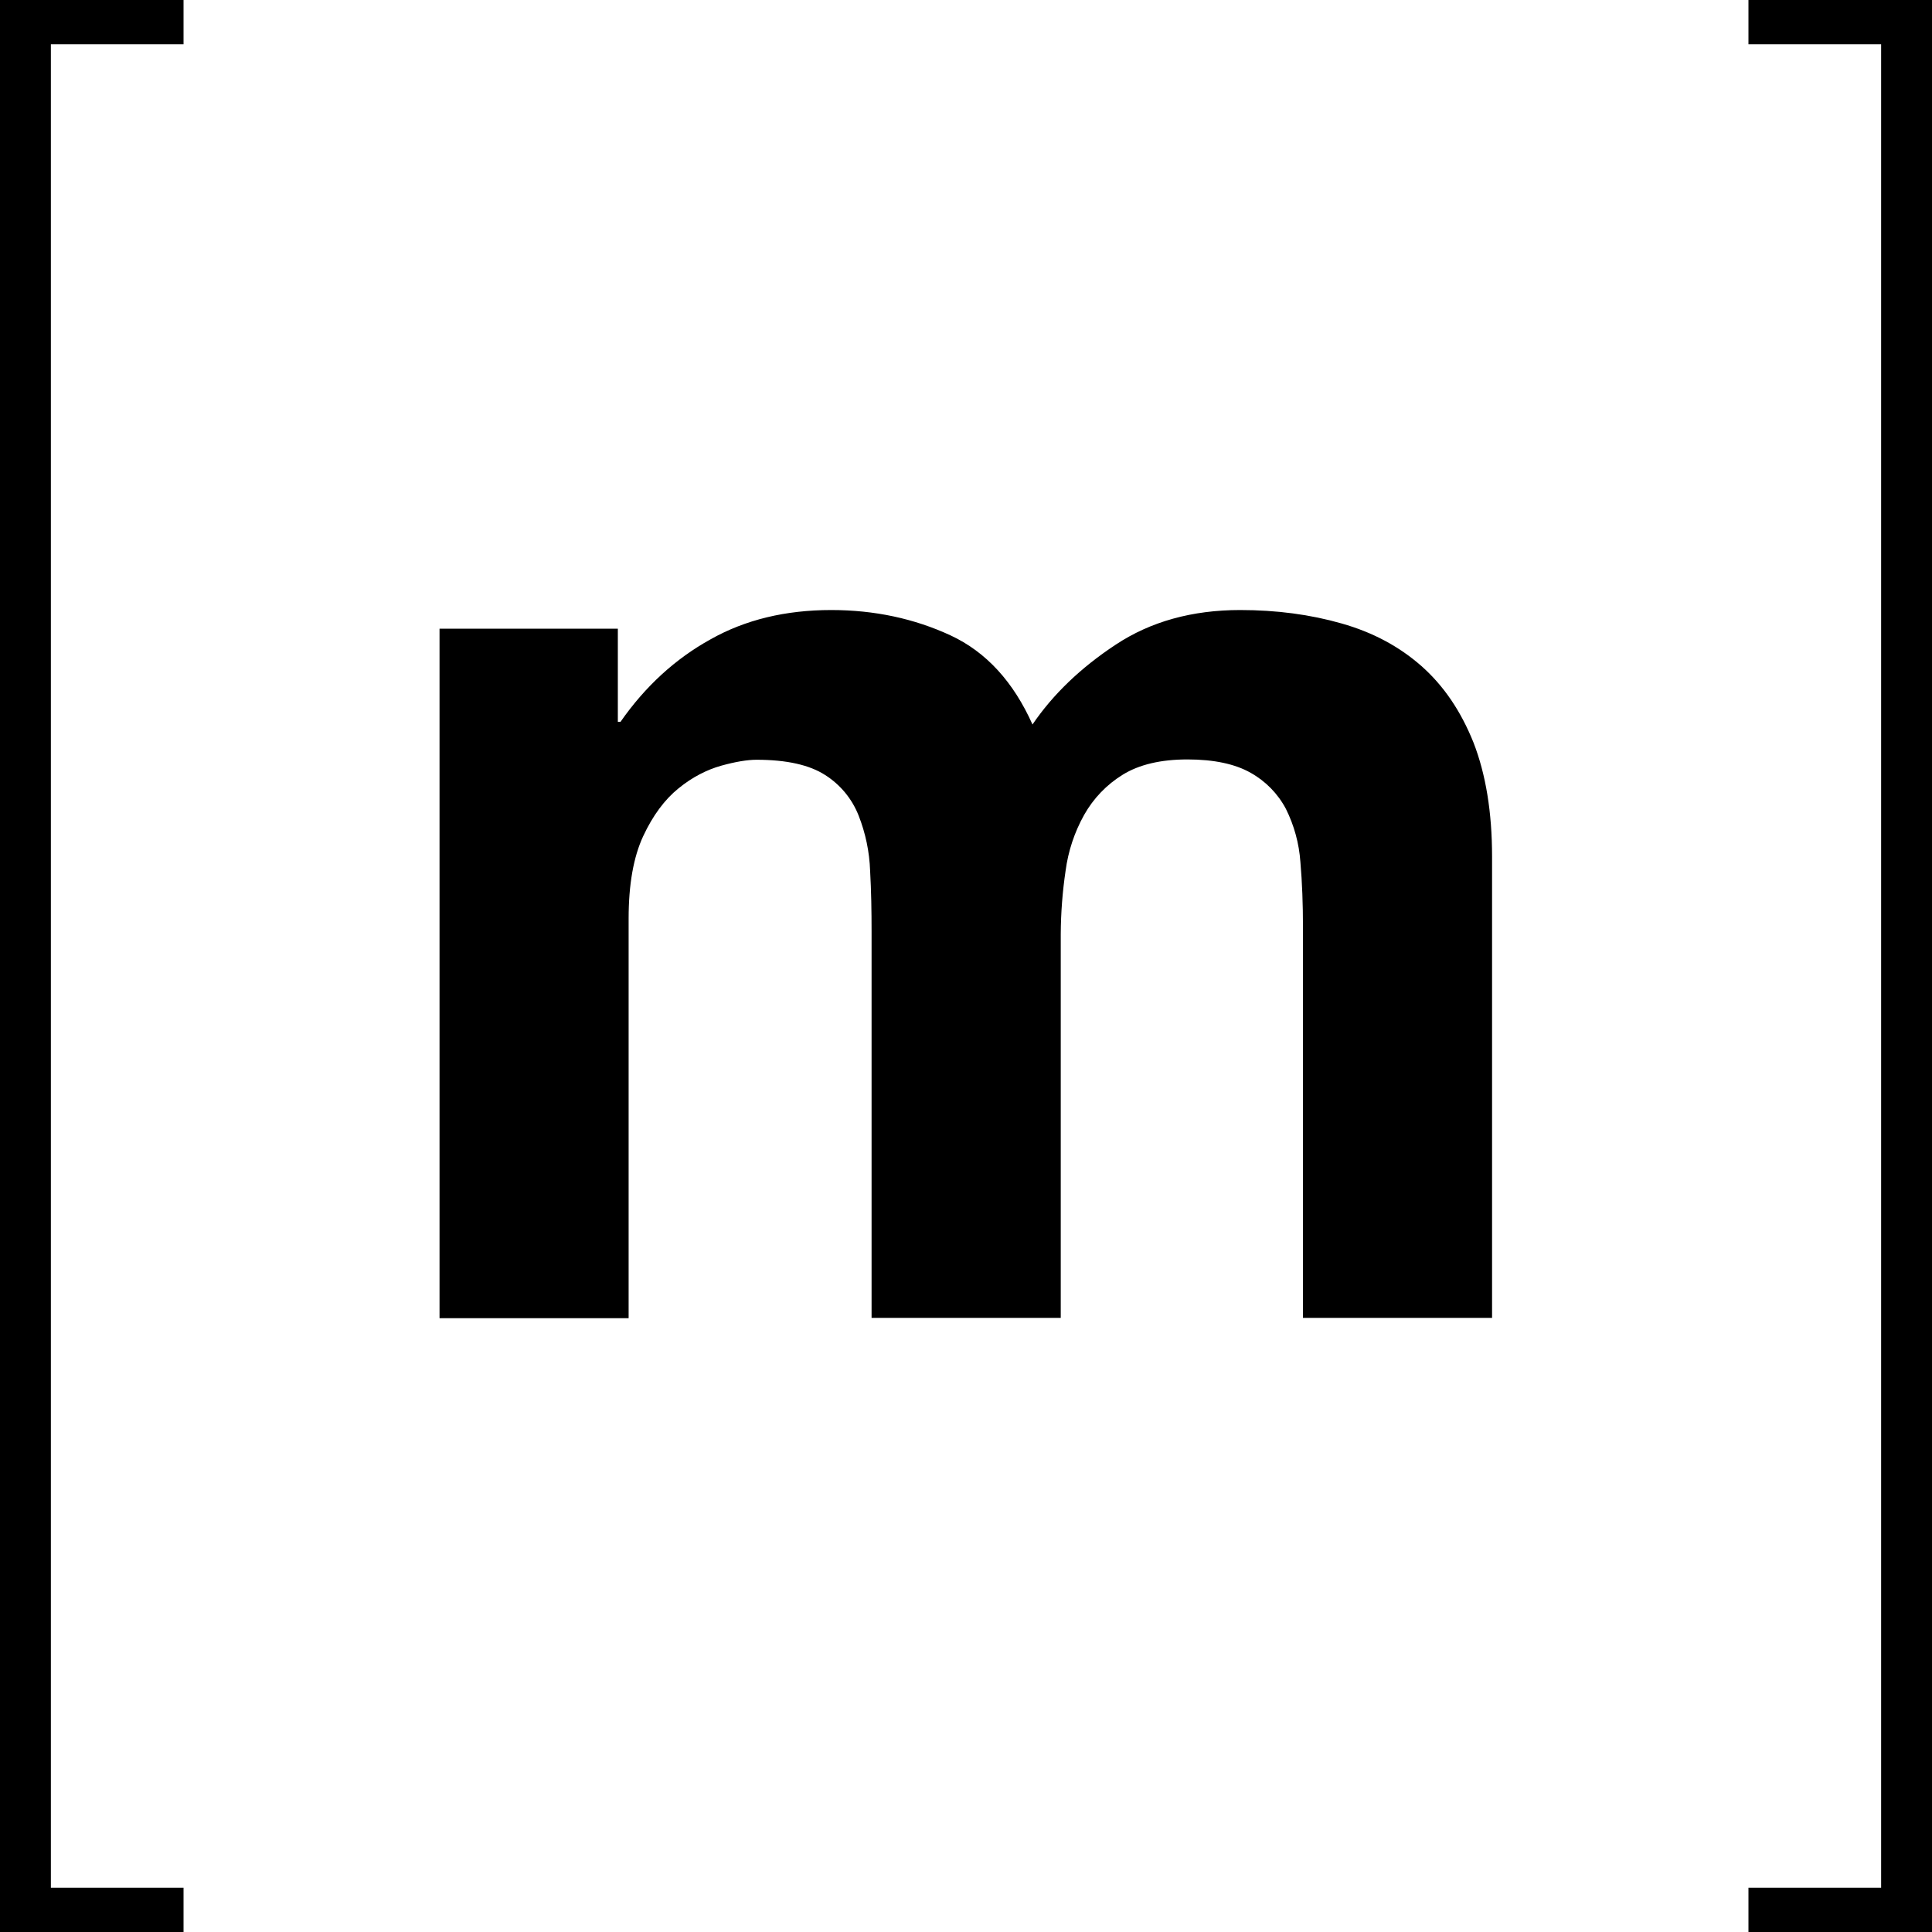
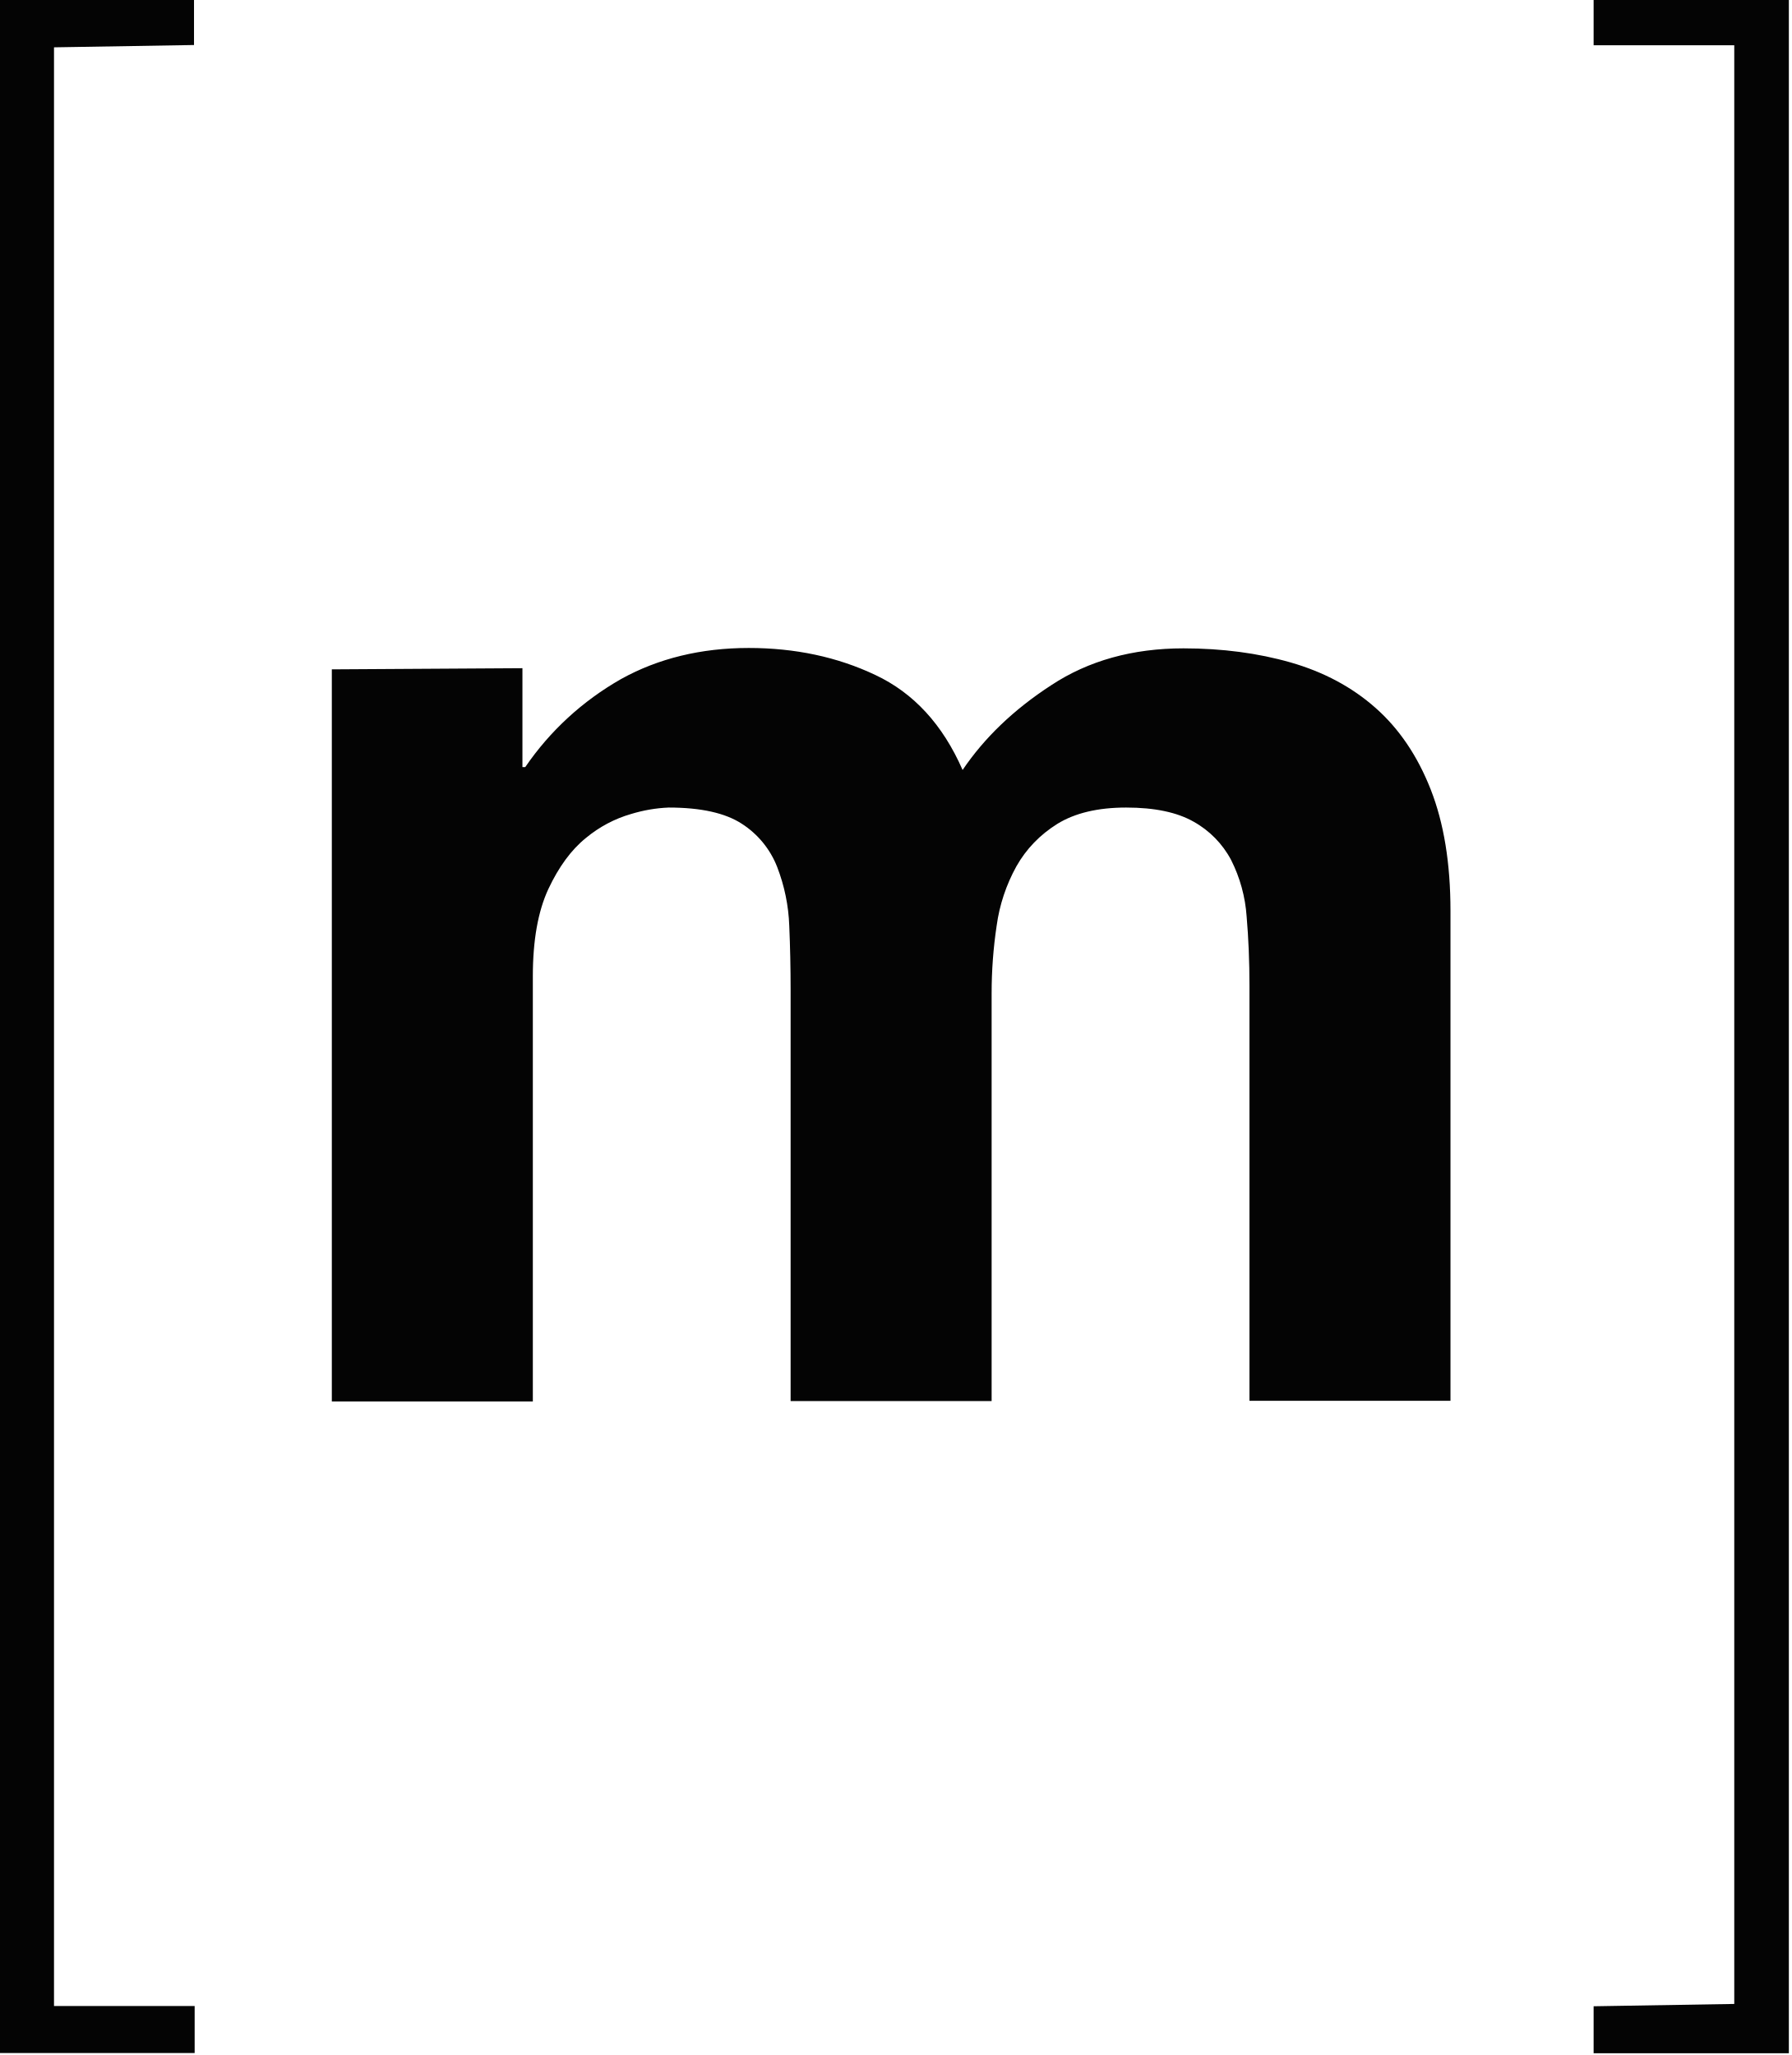
- <svg xmlns="http://www.w3.org/2000/svg" fill="#000000" role="img" viewBox="0 0 24 24">
-   <path d="M.632.55v22.9H2.28V24H0V0h2.28v.55zm7.043 7.26v1.157h.033c.309-.443.683-.784 1.117-1.024.433-.245.936-.365 1.5-.365.54 0 1.033.107 1.481.314.448.208.785.582 1.02 1.108.254-.374.6-.706 1.034-.992.434-.287.95-.43 1.546-.43.453 0 .872.056 1.26.167.388.11.716.286.993.53.276.245.489.559.646.951.152.392.23.863.23 1.417v5.728h-2.349V11.52c0-.286-.01-.559-.032-.812a1.755 1.755 0 0 0-.18-.66 1.106 1.106 0 0 0-.438-.448c-.194-.11-.457-.166-.785-.166-.332 0-.6.064-.803.189a1.38 1.38 0 0 0-.48.499 1.946 1.946 0 0 0-.231.696 5.56 5.56 0 0 0-.06.785v4.768h-2.35v-4.8c0-.254-.004-.503-.018-.752a2.074 2.074 0 0 0-.143-.688 1.052 1.052 0 0 0-.415-.503c-.194-.125-.476-.19-.854-.19-.111 0-.259.024-.439.074-.18.051-.36.143-.53.282-.171.138-.319.337-.439.595-.12.259-.18.6-.18 1.02v4.966H5.46V7.81zm15.693 15.64V.55H21.72V0H24v24h-2.28v-.55z" />
+ <svg xmlns="http://www.w3.org/2000/svg" version="1.1" viewBox="0 0 27.9 32">
+   <g transform="translate(-.095 .005)" fill="#040404">
+     <path d="m27.1 31.2v-30.5h-2.19v-0.732h3.04v32h-3.04v-0.732z" />
+     <path d="m8.23 10.4v1.54h0.044c0.385-0.564 0.893-1.03 1.49-1.37 0.58-0.323 1.25-0.485 1.99-0.485 0.72 0 1.38 0.14 1.97 0.42 0.595 0.279 1.05 0.771 1.36 1.48 0.338-0.5 0.796-0.941 1.38-1.32 0.58-0.383 1.27-0.574 2.06-0.574 0.602 0 1.16 0.074 1.67 0.22 0.514 0.148 0.954 0.383 1.32 0.707 0.366 0.323 0.653 0.746 0.859 1.27 0.205 0.522 0.308 1.15 0.308 1.89v7.63h-3.13v-6.46c0-0.383-0.015-0.743-0.044-1.08-0.021-0.307-0.103-0.607-0.242-0.882-0.133-0.251-0.336-0.458-0.584-0.596-0.257-0.146-0.606-0.22-1.05-0.22-0.44 0-0.796 0.085-1.07 0.253-0.272 0.17-0.485 0.39-0.639 0.662-0.159 0.287-0.264 0.602-0.308 0.927-0.052 0.347-0.078 0.697-0.078 1.05v6.35h-3.13v-6.4c0-0.338-7e-3 -0.673-0.021-1-0.011-0.314-0.075-0.623-0.188-0.916-0.108-0.277-0.3-0.512-0.55-0.673-0.258-0.168-0.636-0.253-1.14-0.253-0.198 0.008-0.394 0.042-0.584 0.1-0.258 0.074-0.498 0.202-0.705 0.374-0.228 0.184-0.422 0.449-0.584 0.794-0.161 0.346-0.242 0.798-0.242 1.36v6.62h-3.13v-11.4z" />
+     <path d="m0.936 0.732v30.5h2.19v0.732h-3.04v-32h3.03v0.732z" />
+   </g>
</svg>
